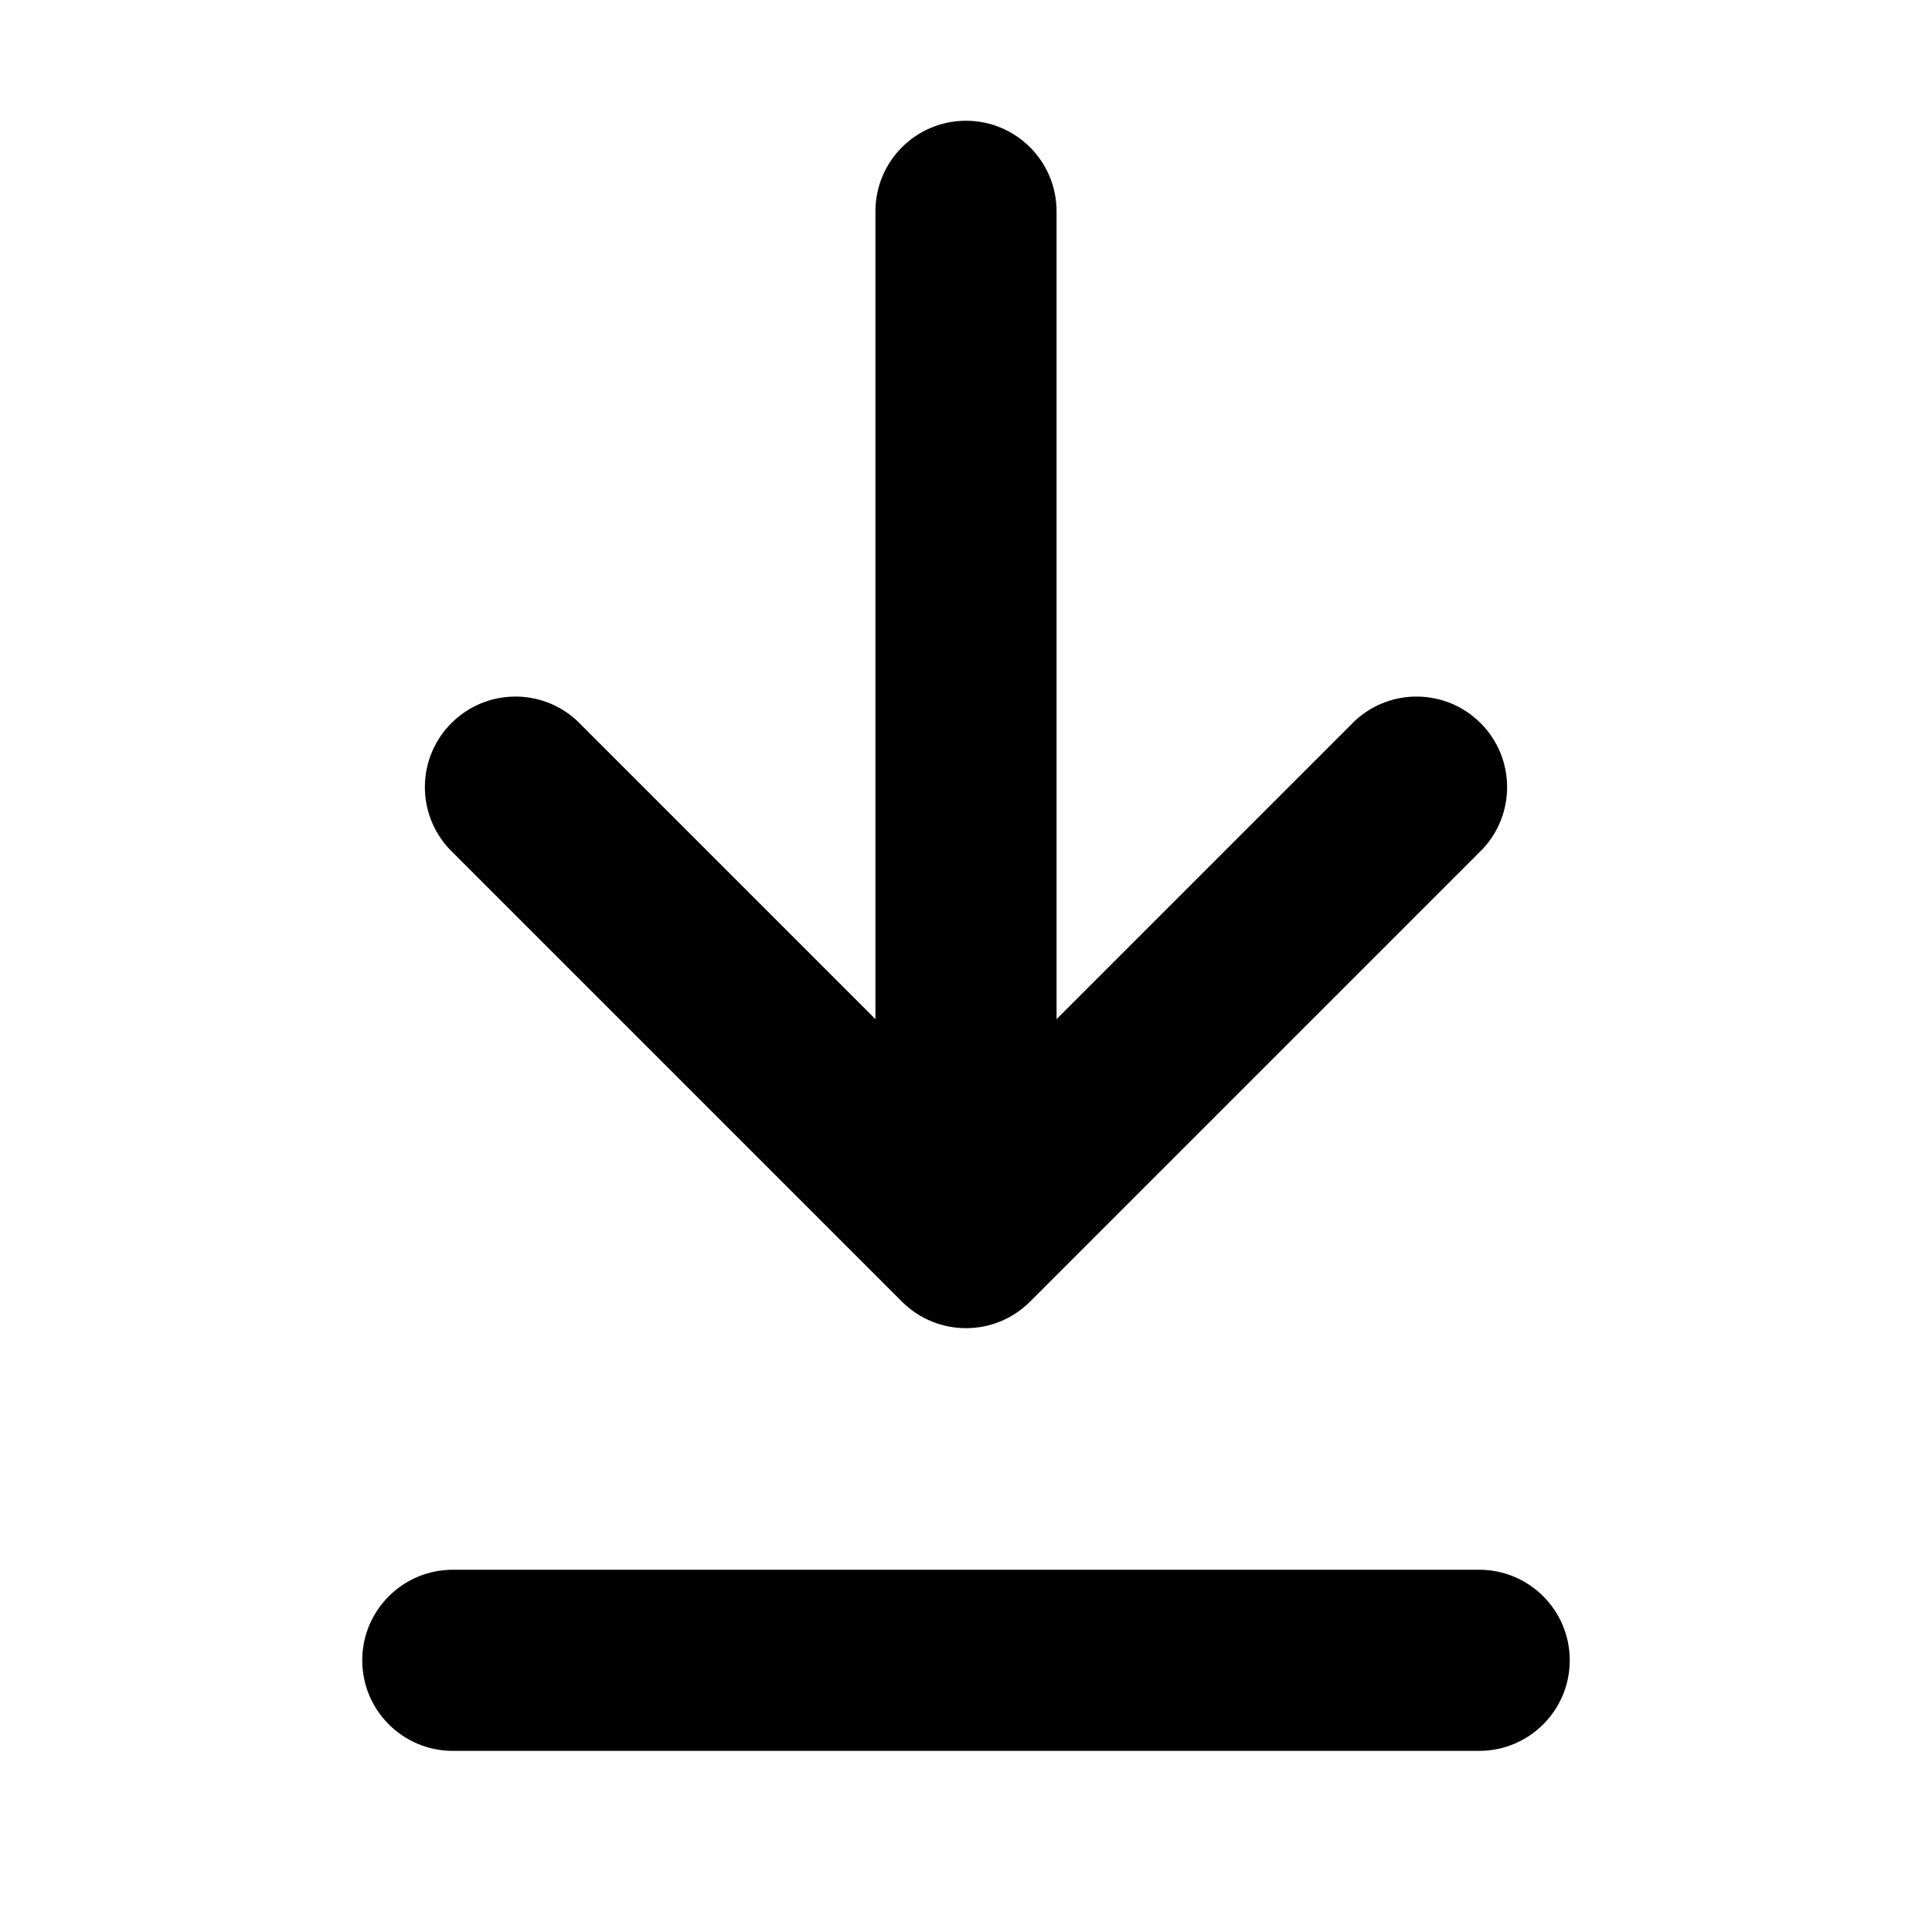
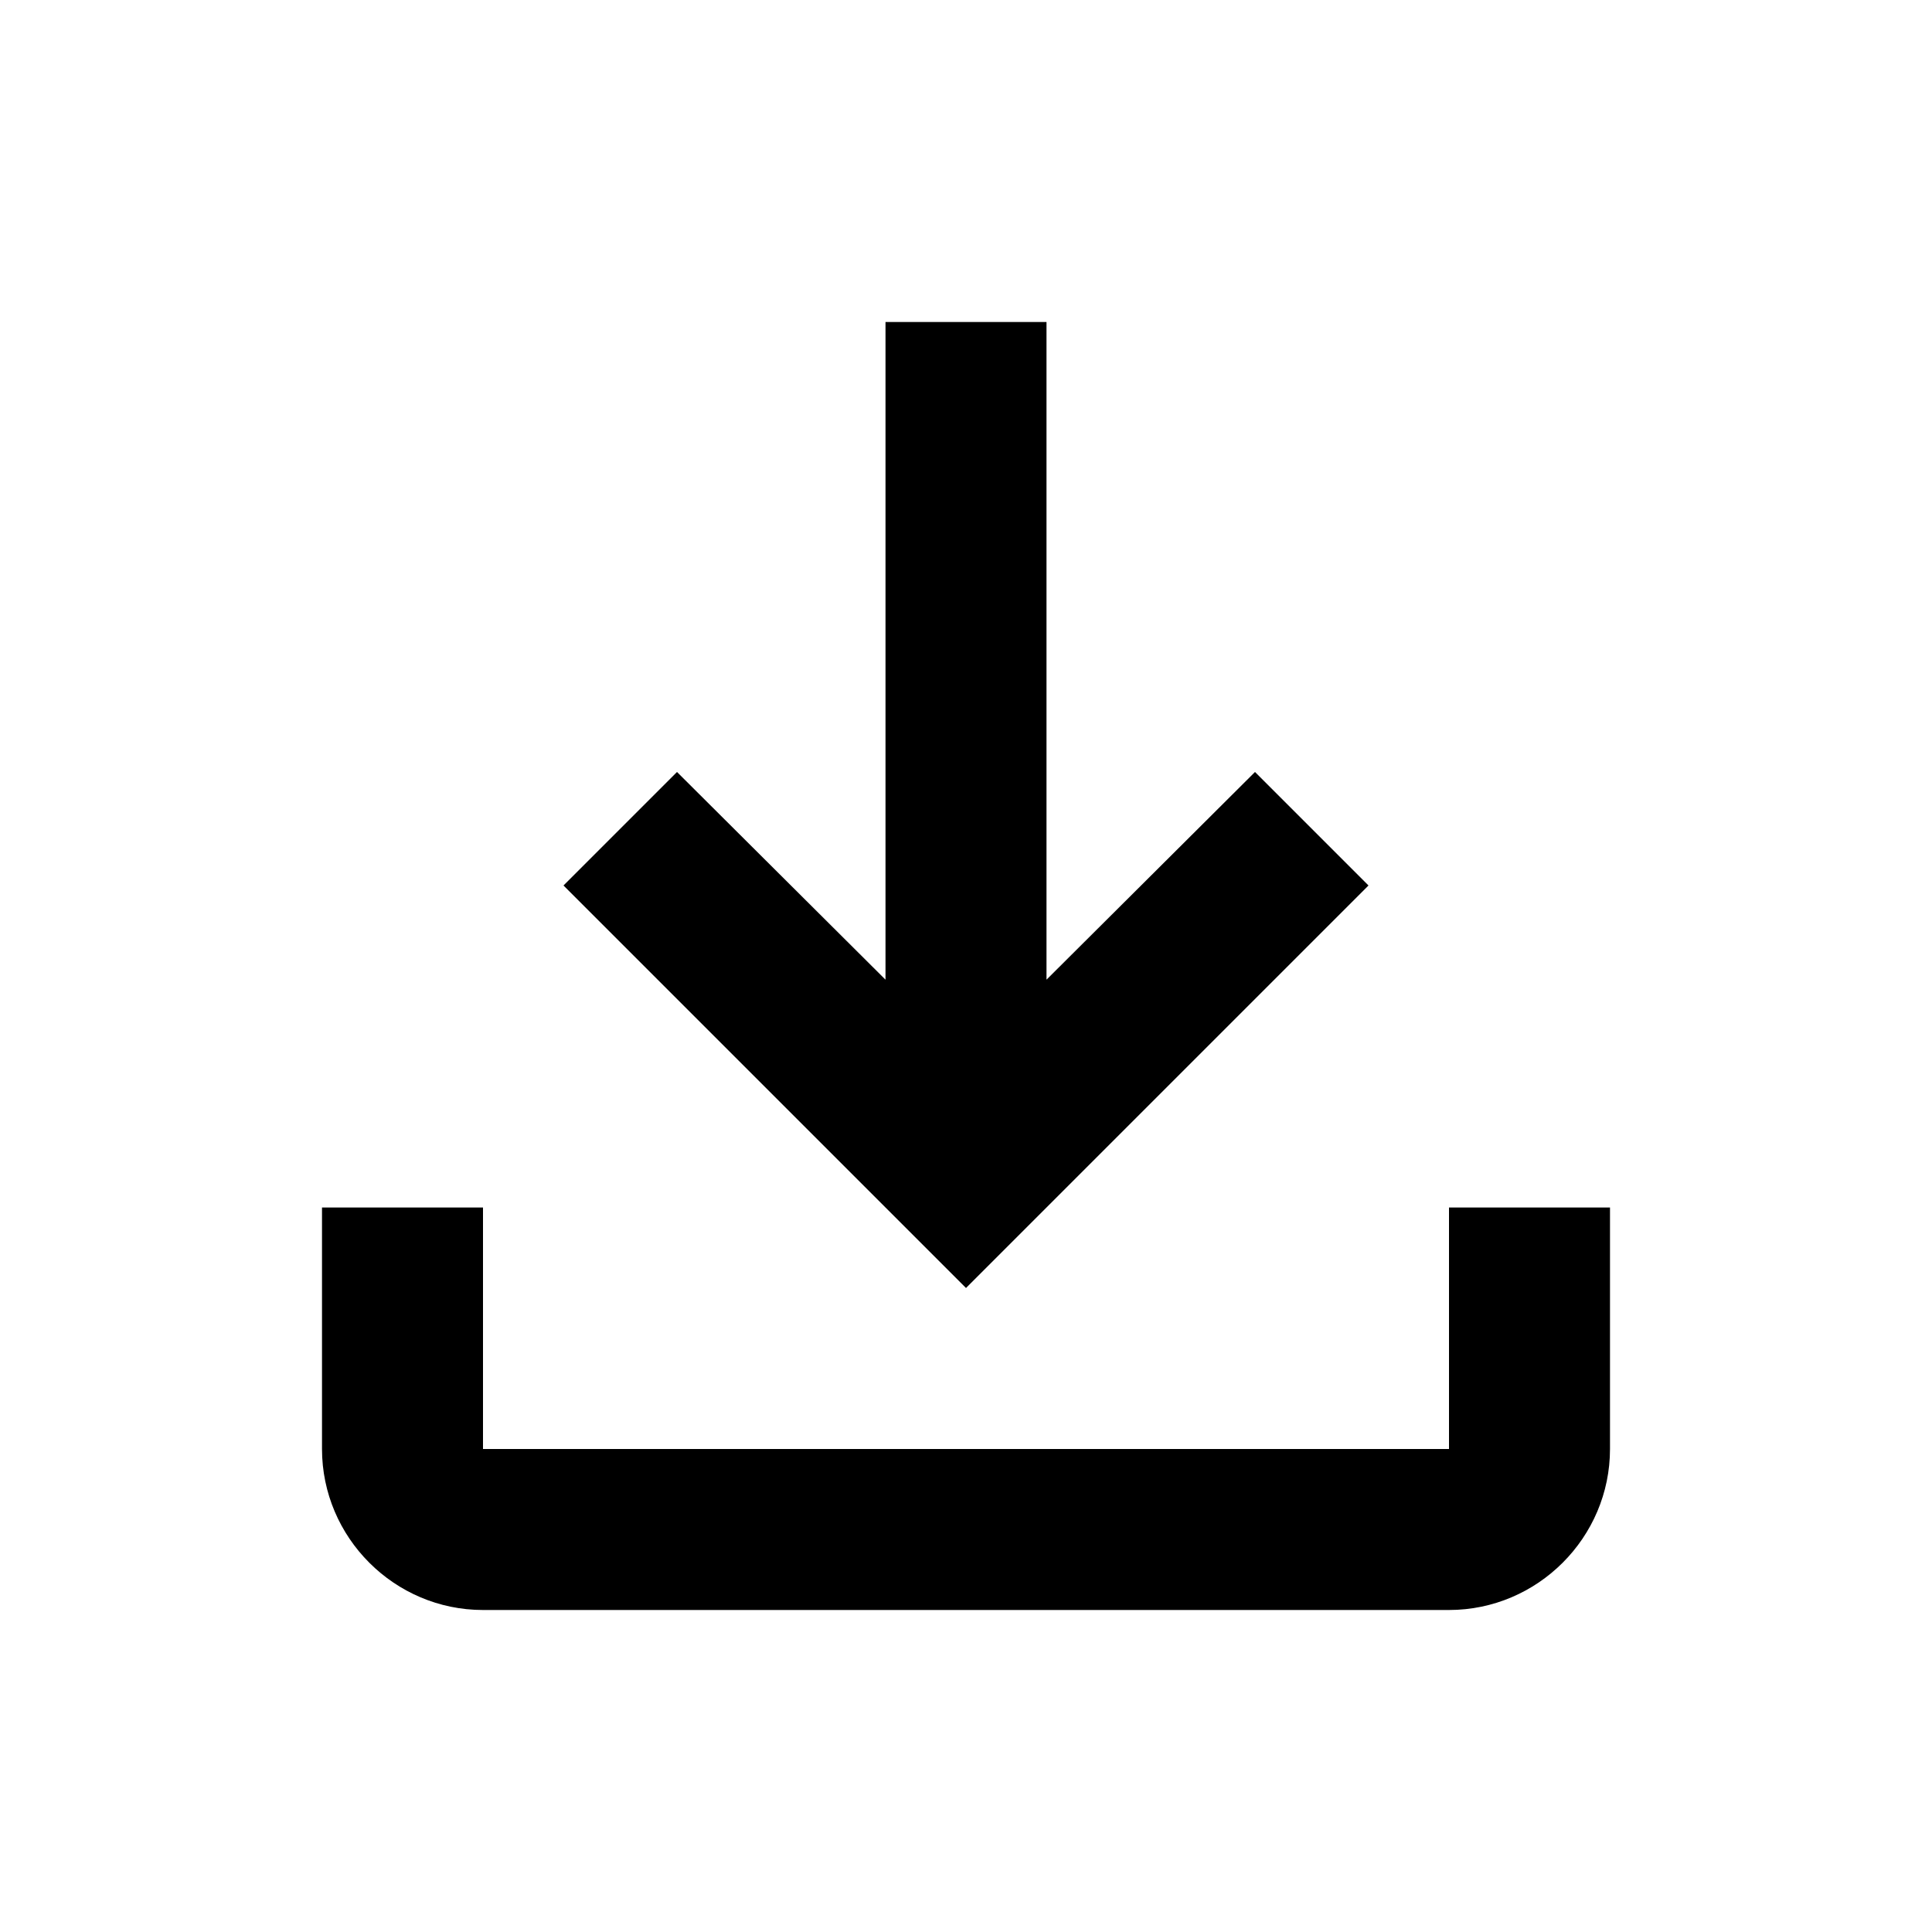
- <svg xmlns="http://www.w3.org/2000/svg" viewBox="0 0 16 16" width="16" height="16">
-   <path fill="currentColor" fill-rule="evenodd" d="M7.47 10.78a.75.75 0 001.06 0l3.75-3.75a.75.75 0 00-1.06-1.06L8.75 8.44V1.75a.75.75 0 00-1.5 0v6.69L4.78 5.97a.75.75 0 00-1.06 1.06l3.75 3.75zM3.75 13a.75.75 0 000 1.5h8.5a.75.75 0 000-1.5h-8.5z" />
+ <svg xmlns="http://www.w3.org/2000/svg" enable-background="new 0 0 24 24" height="20px" viewBox="0 0 24 24" width="20px" fill="currentColor">
+   <g>
+     <rect fill="none" height="24" width="24" />
+   </g>
+   <g>
+     <path d="M18,15v3H6v-3H4v3c0,1.1,0.9,2,2,2h12c1.1,0,2-0.9,2-2v-3H18z M17,11l-1.41-1.41L13,12.17V4h-2v8.17L8.41,9.59L7,11l5,5 L17,11z" />
+   </g>
</svg>
